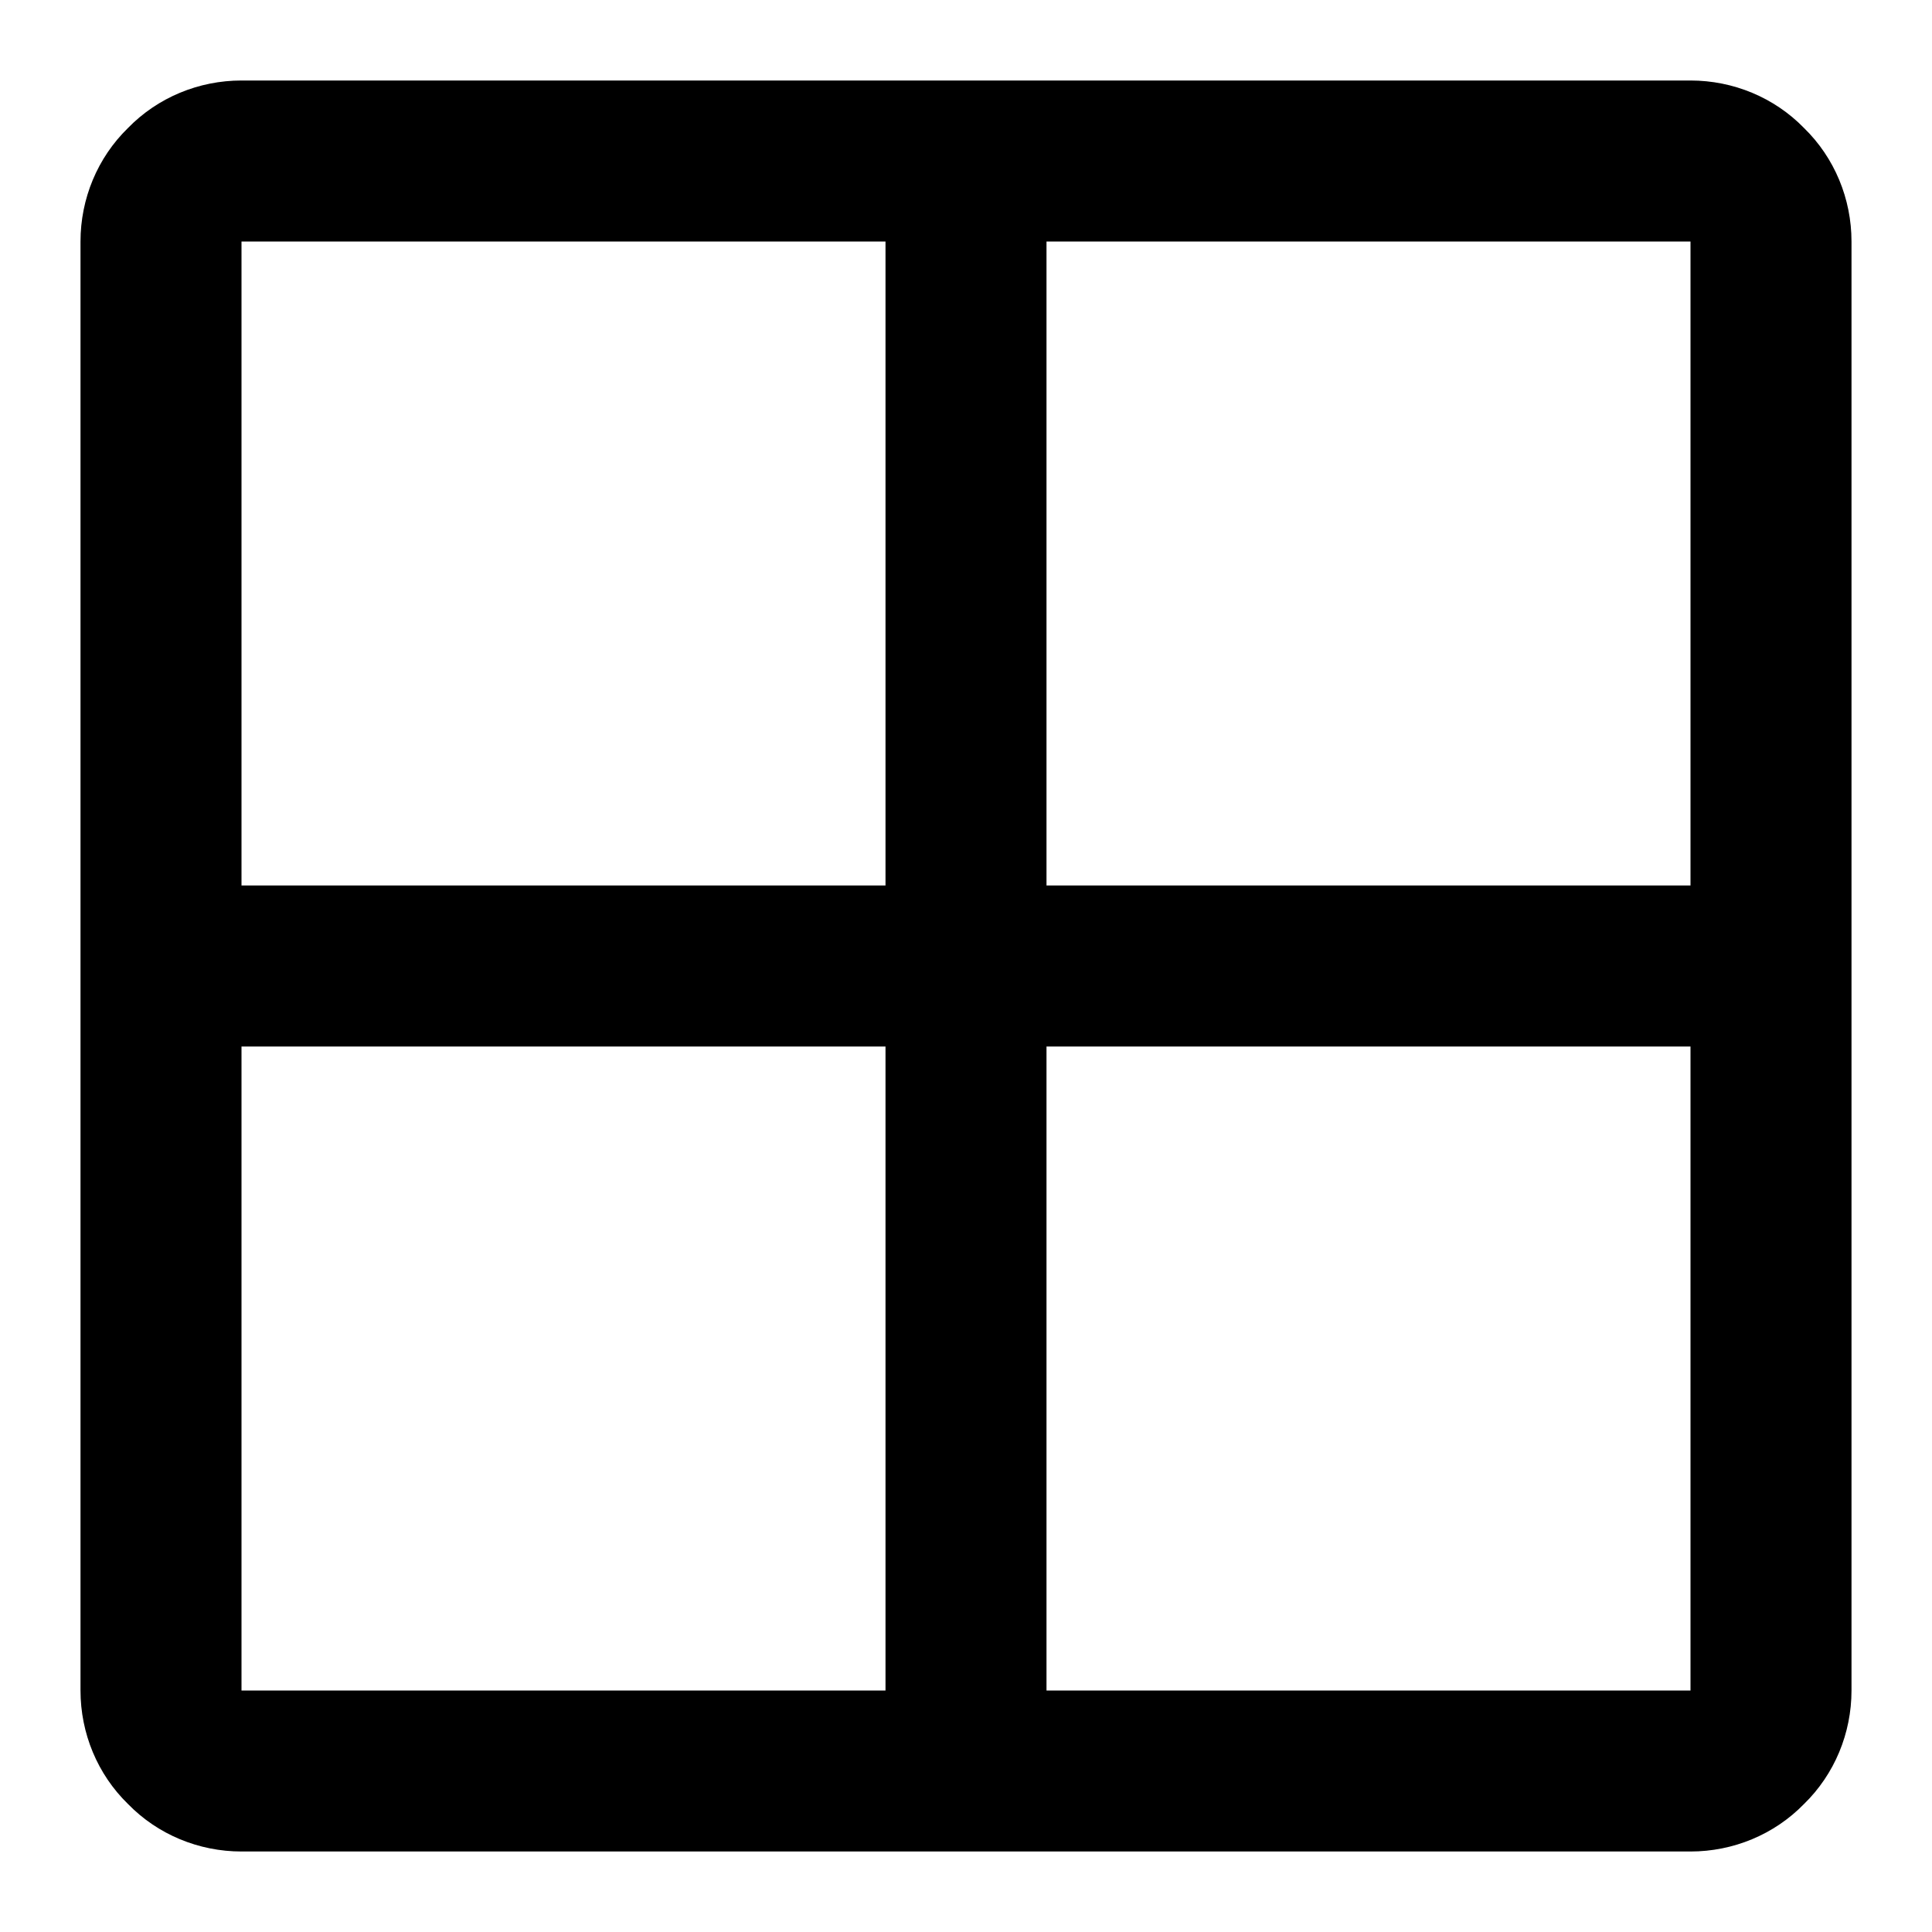
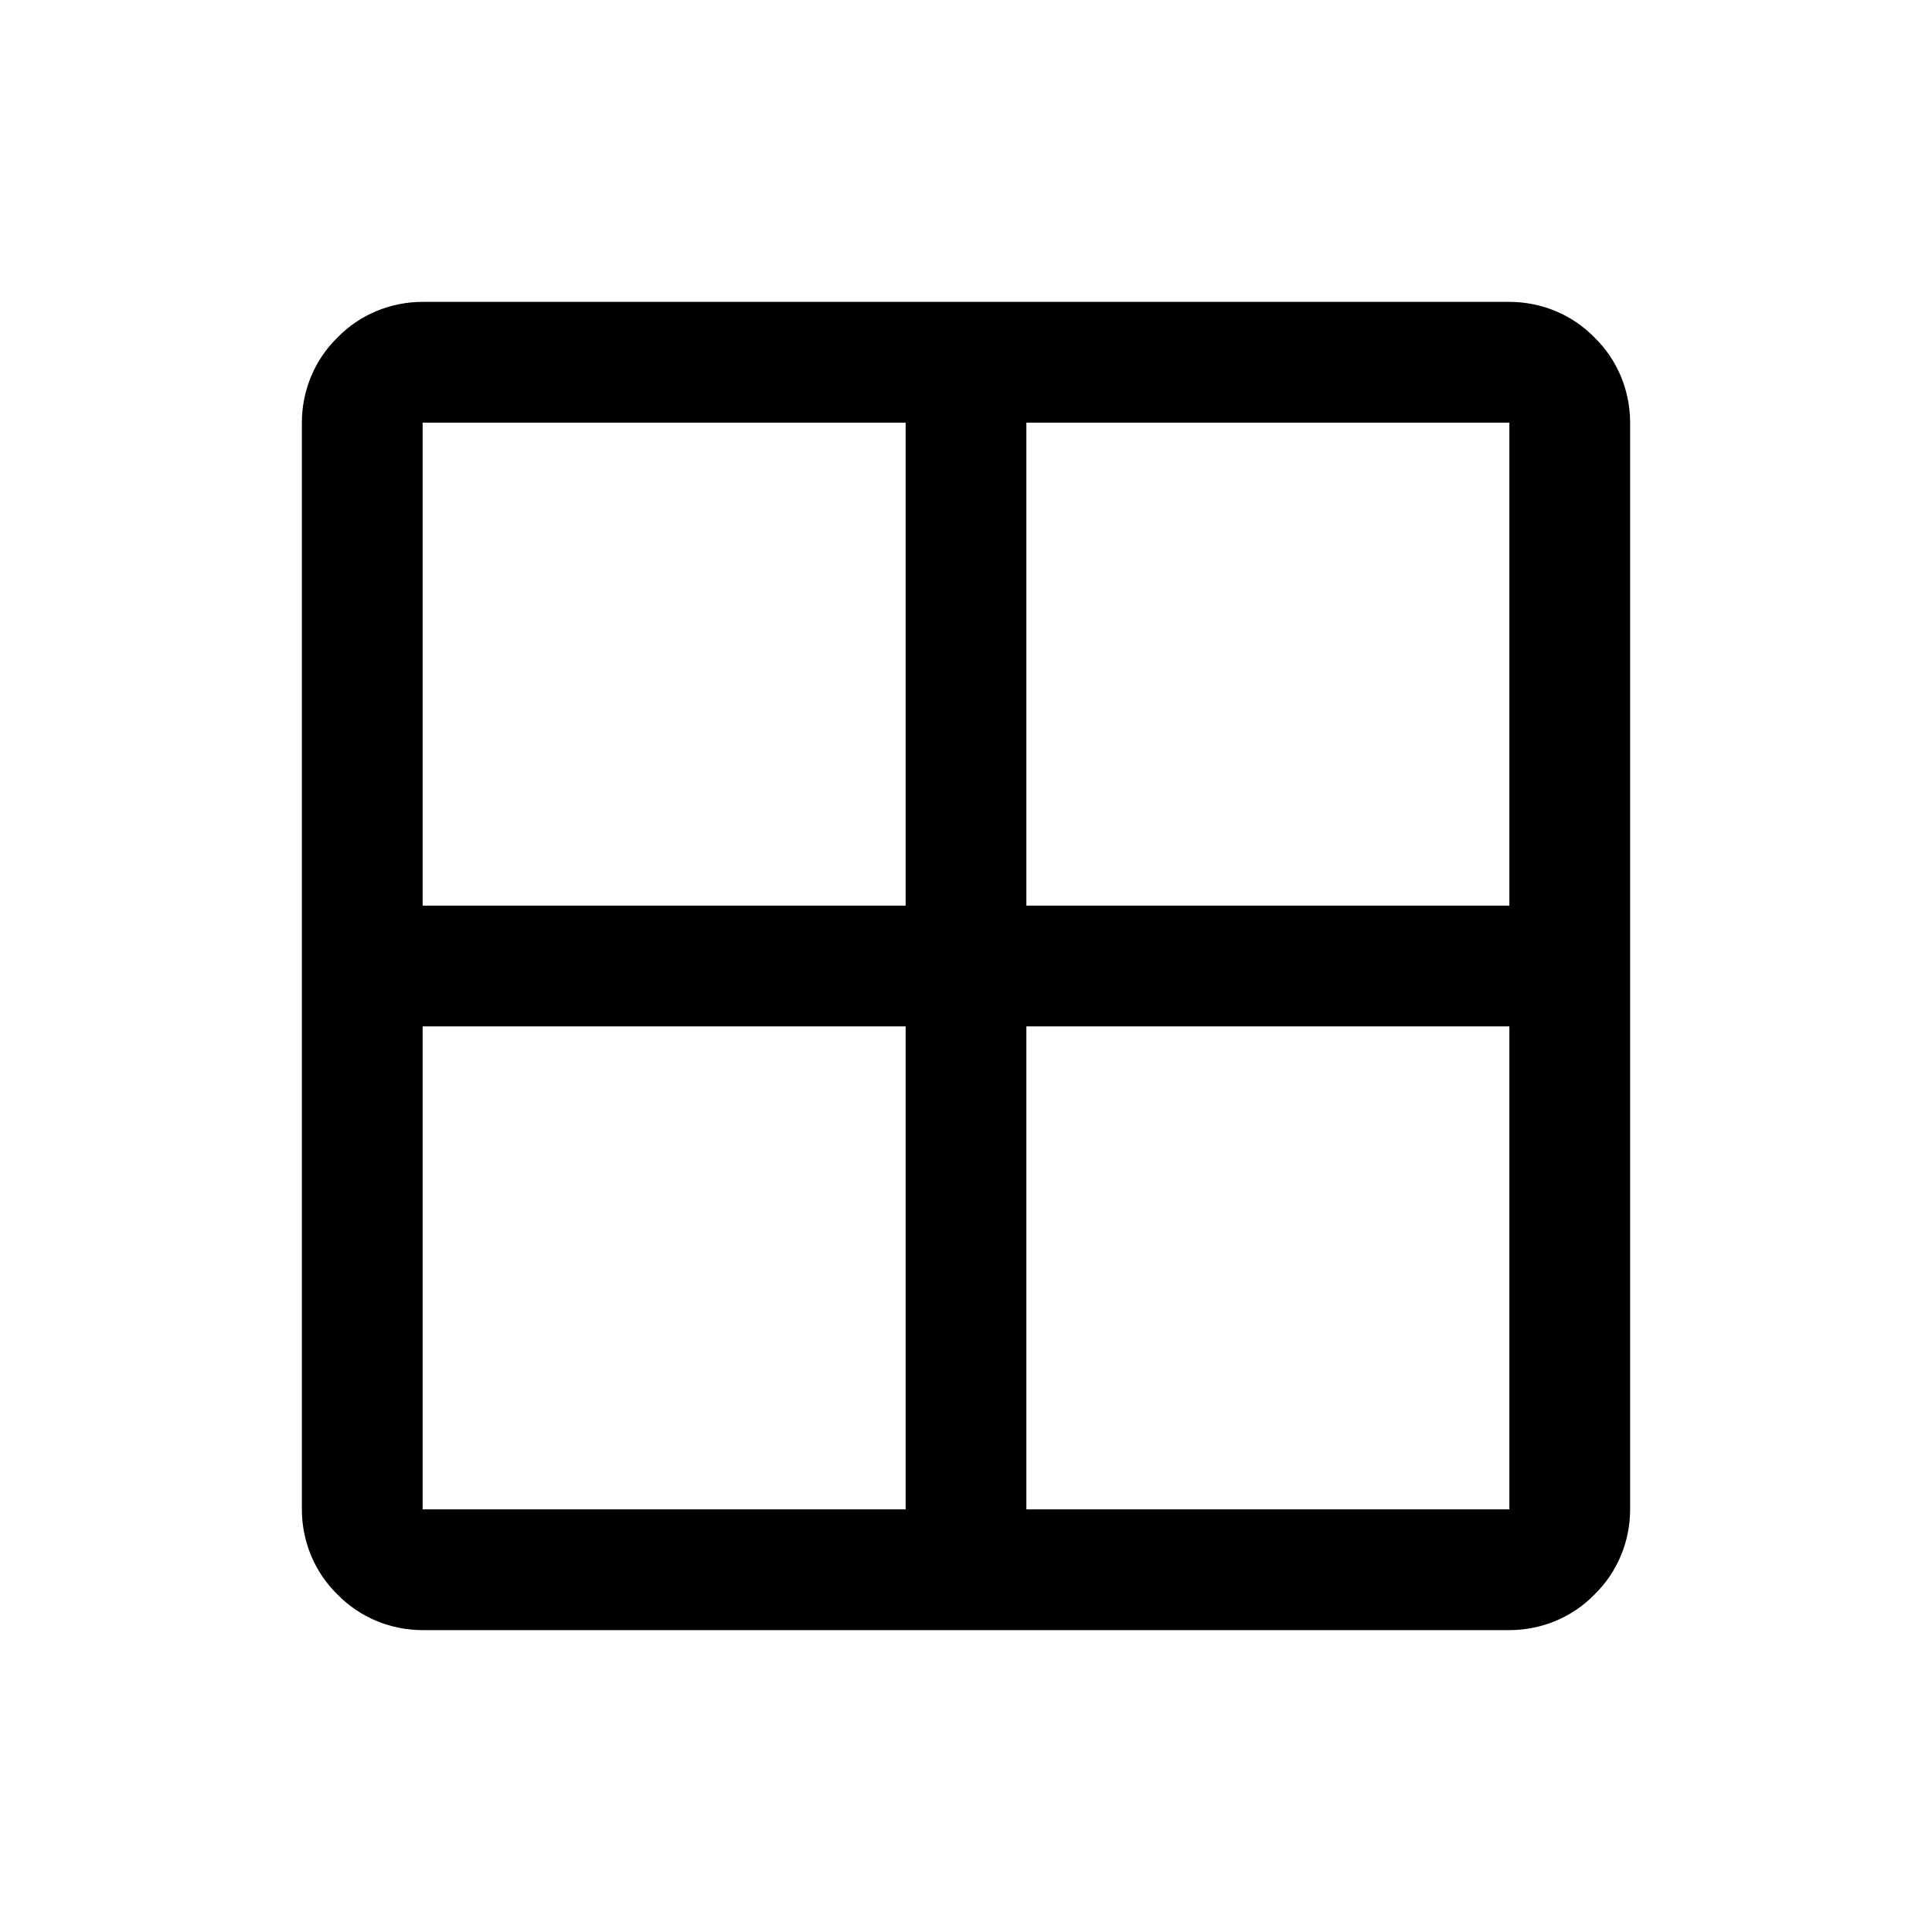
- <svg xmlns="http://www.w3.org/2000/svg" width="24" height="24" viewBox="1156 1085 24 24" fill="none" data-figma="Icon/GridFour" data-asal="Element">
+ <svg xmlns="http://www.w3.org/2000/svg" width="32" height="32" viewBox="1152 1081 32 32" fill="none" data-figma="Icon/GridFour" data-asal="Element">
  <path id="Vector_161" d="M1177 1086H1159C1158.47 1086 1157.96 1086.21 1157.59 1086.59C1157.21 1086.96 1157 1087.47 1157 1088V1106C1157 1106.53 1157.21 1107.04 1157.59 1107.41C1157.96 1107.79 1158.47 1108 1159 1108H1177C1177.53 1108 1178.04 1107.79 1178.41 1107.41C1178.79 1107.04 1179 1106.53 1179 1106V1088C1179 1087.47 1178.79 1086.96 1178.41 1086.59C1178.04 1086.21 1177.53 1086 1177 1086ZM1177 1096H1169V1088H1177V1096ZM1167 1088V1096H1159V1088H1167ZM1159 1098H1167V1106H1159V1098ZM1177 1106H1169V1098H1177V1106Z" fill="currentColor" />
</svg>
